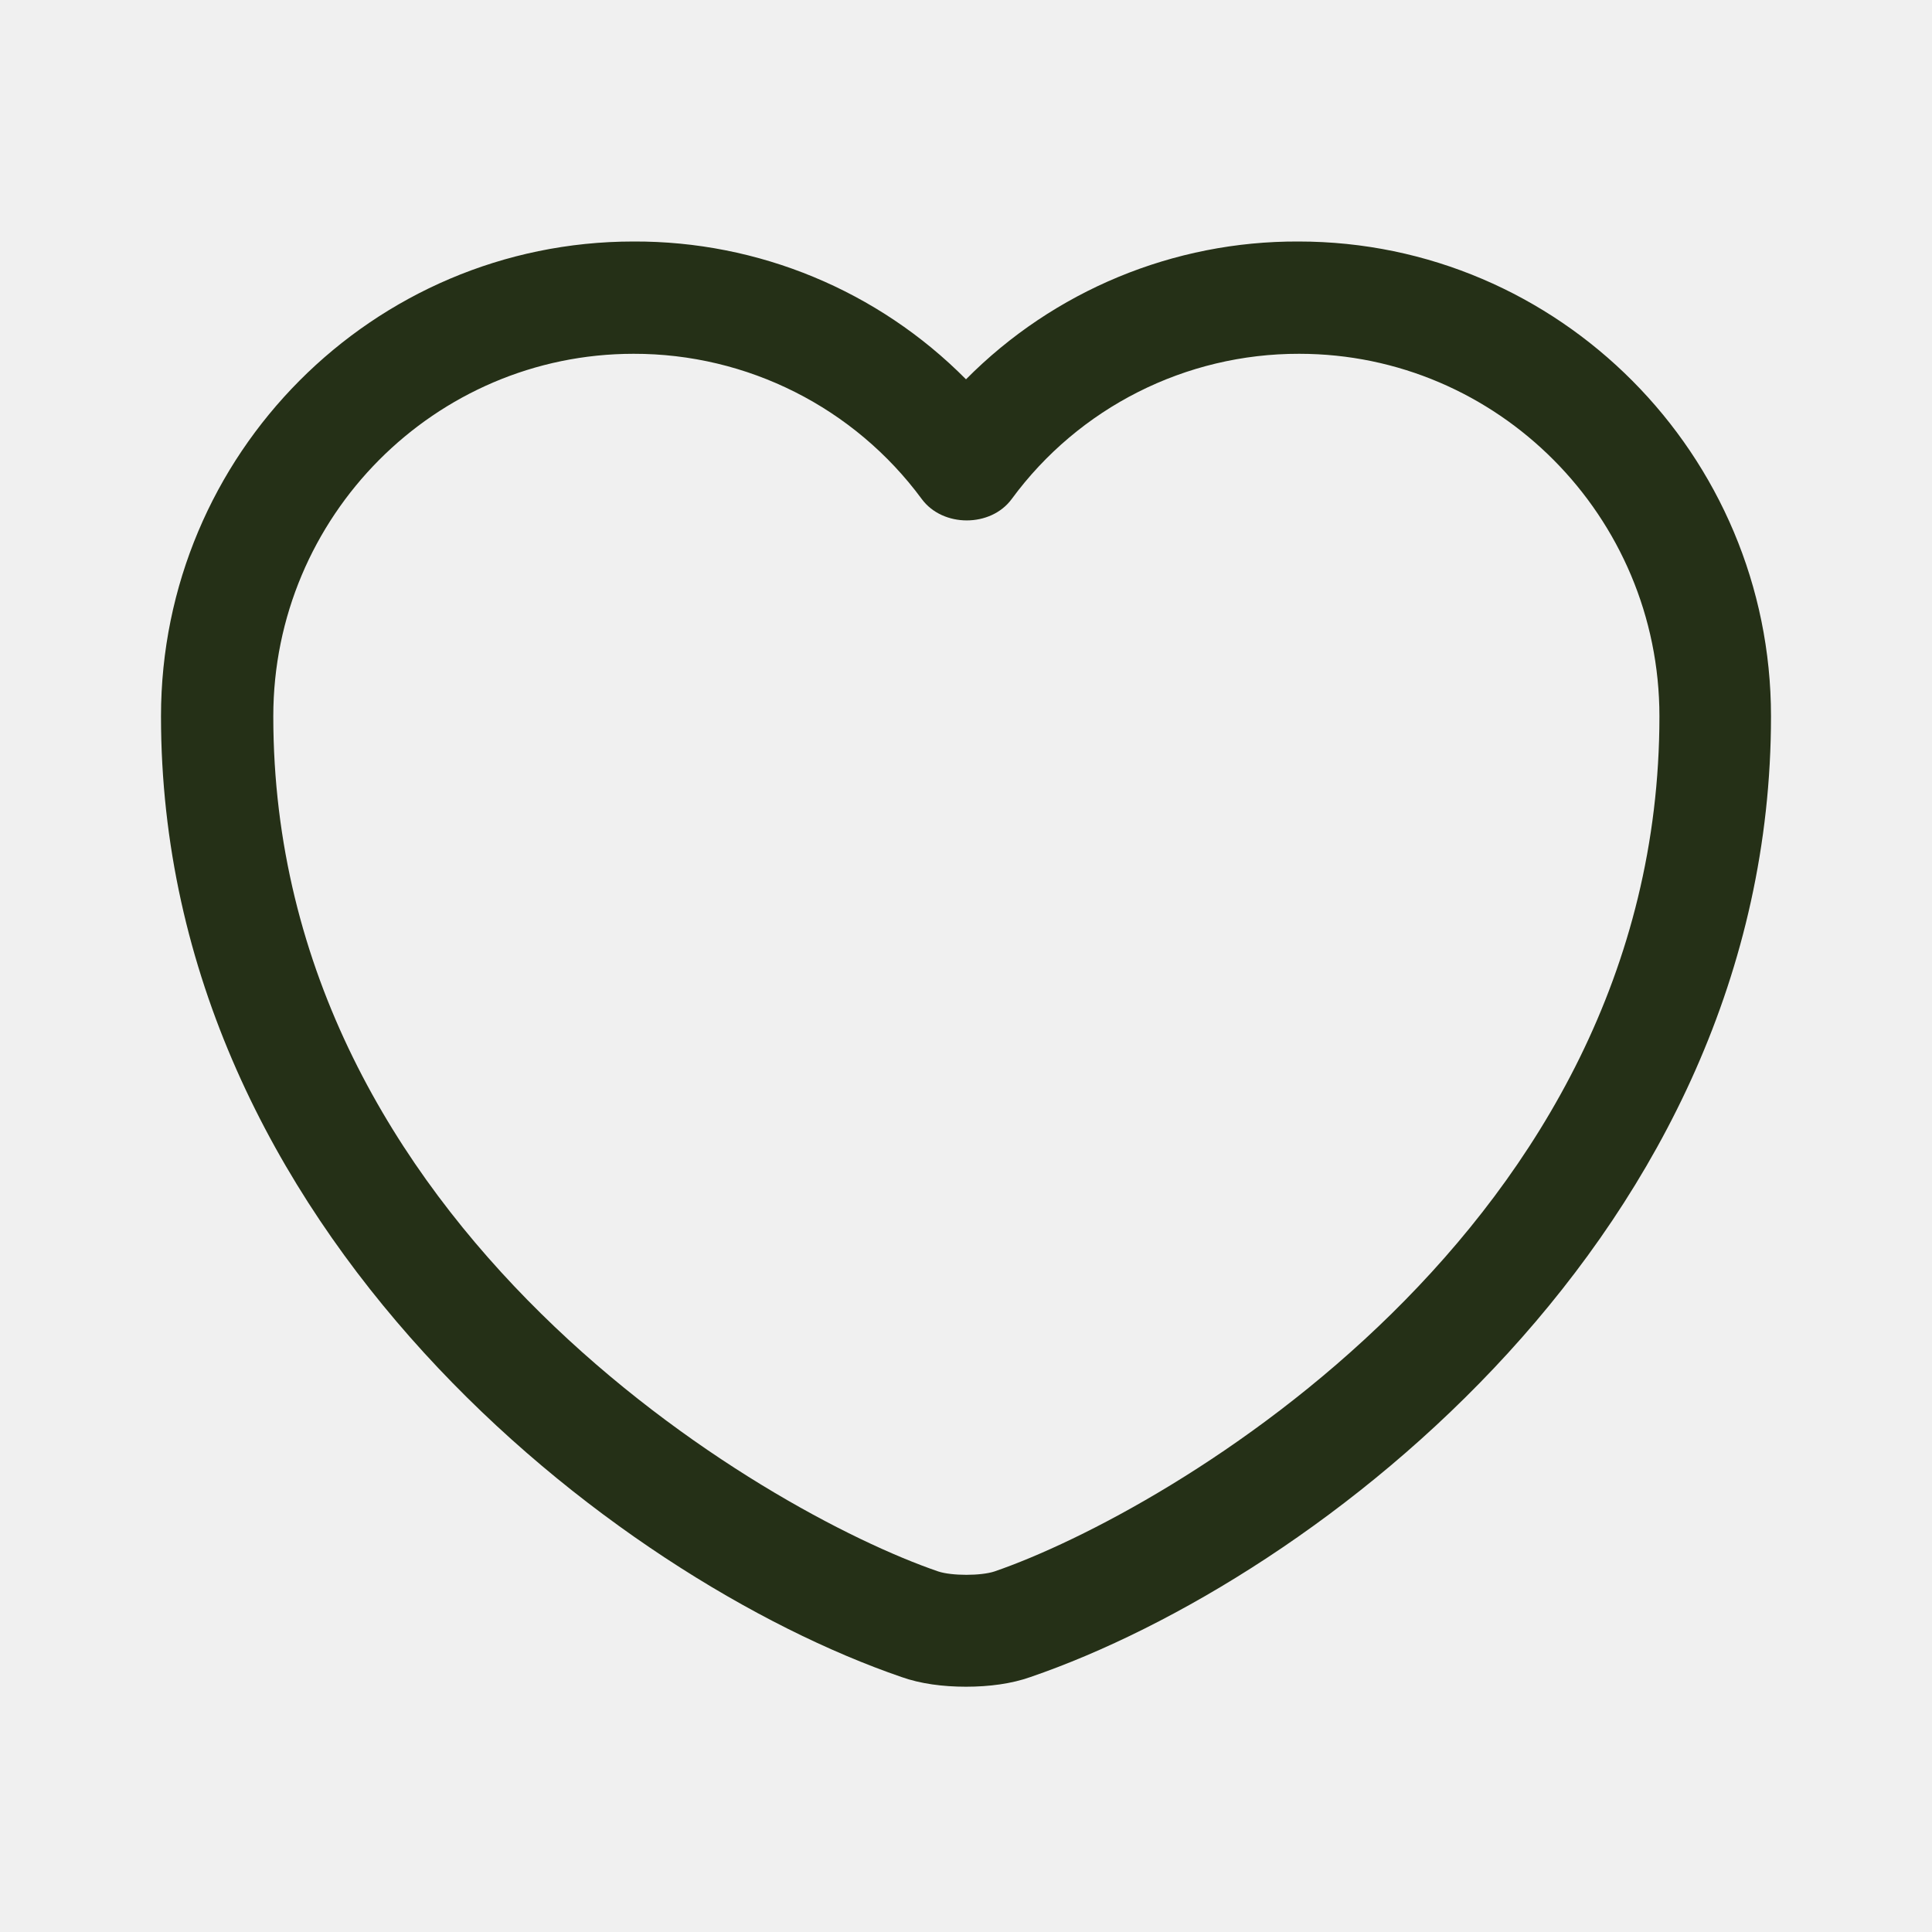
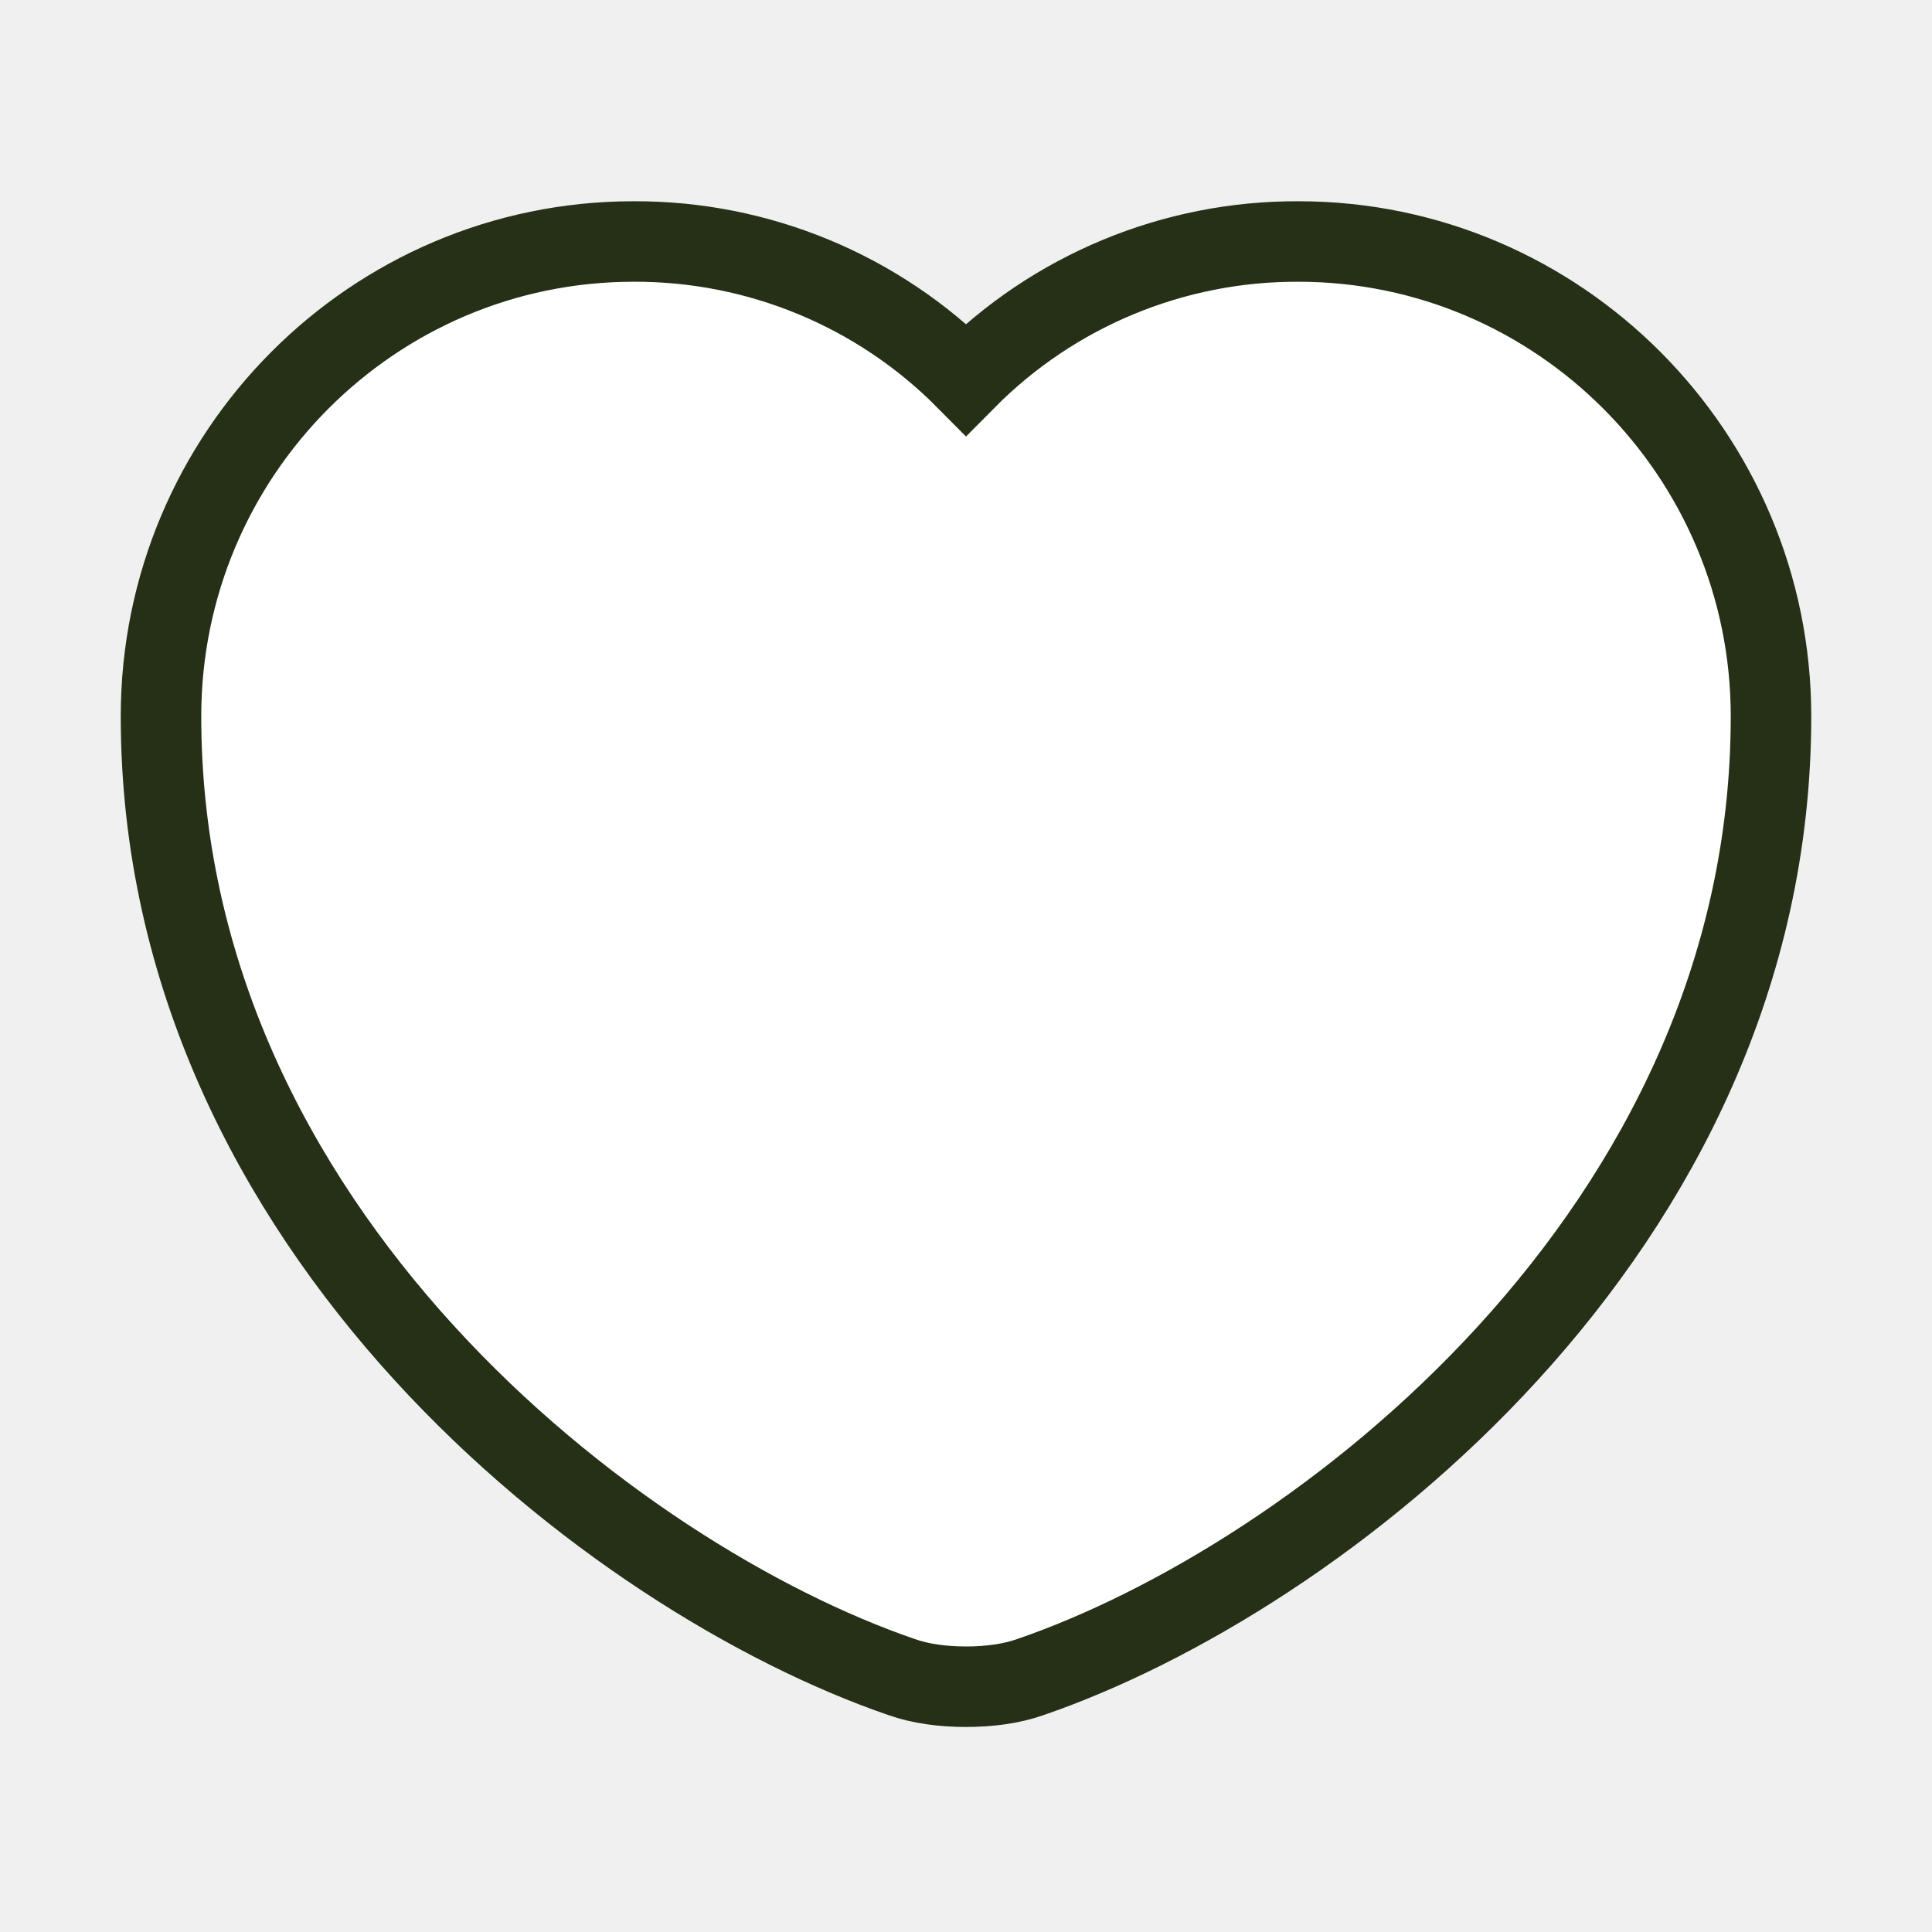
- <svg xmlns="http://www.w3.org/2000/svg" width="24" height="24" fill="none">
-   <path fill="#253017" d="M12 20.953c-.288 0-.567-.037-.8-.12C7.647 19.614 2 15.288 2 8.898 2 5.642 4.633 3 7.87 3A5.78 5.78 0 0 1 12 4.712 5.78 5.78 0 0 1 16.13 3C19.367 3 22 5.651 22 8.898c0 6.4-5.646 10.716-9.2 11.935-.233.083-.512.12-.8.12ZM7.87 4.395c-2.465 0-4.475 2.019-4.475 4.503 0 6.353 6.112 9.888 8.26 10.623.168.056.531.056.699 0 2.139-.735 8.26-4.26 8.26-10.623 0-2.484-2.01-4.503-4.474-4.503A4.42 4.42 0 0 0 12.567 6.2c-.26.353-.855.353-1.116 0A4.437 4.437 0 0 0 7.87 4.395Z" />
+ <svg xmlns="http://www.w3.org/2000/svg" width="24" height="24" viewBox="0 0 24 24">
+   <path d="M12 20.953c-.288 0-.567-.037-.8-.12C7.647 19.614 2 15.288 2 8.898 2 5.642 4.633 3 7.87 3A5.78 5.78 0 0 1 12 4.712 5.78 5.78 0 0 1 16.13 3C19.367 3 22 5.651 22 8.898c0 6.4-5.646 10.716-9.2 11.935-.233.083-.512.12-.8.12Z" fill="#fff" stroke="#253017" />
</svg>
